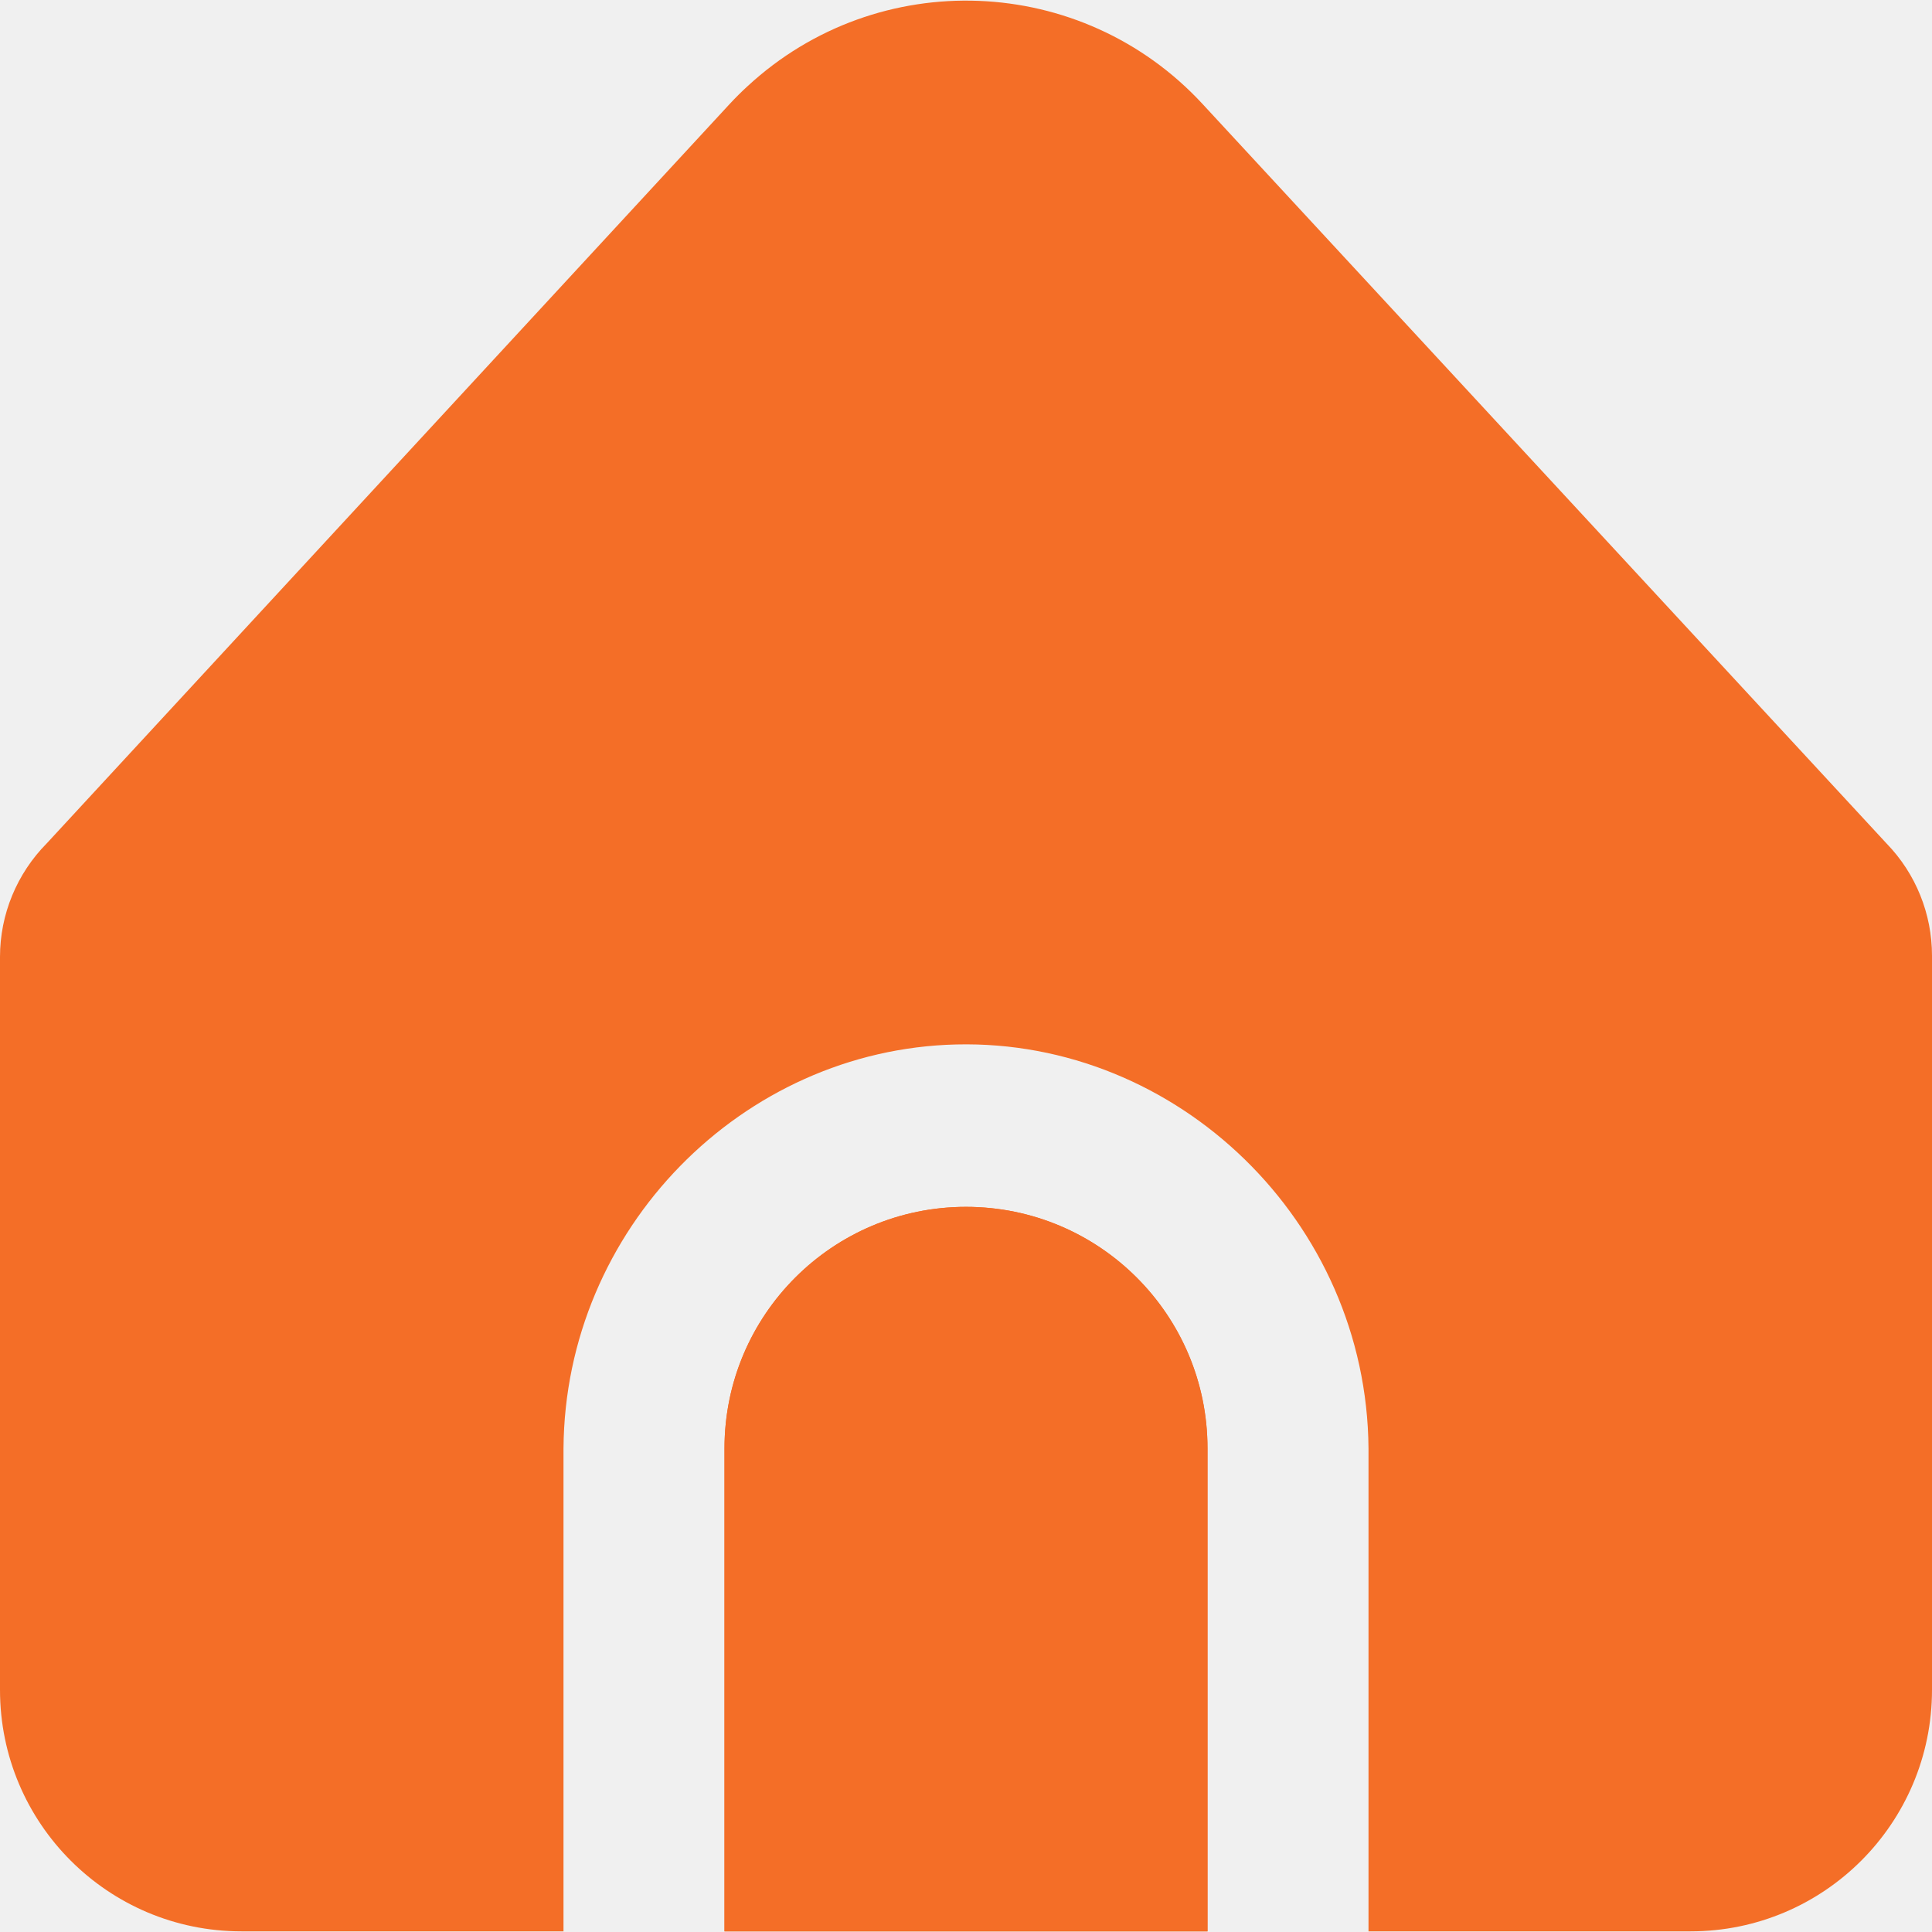
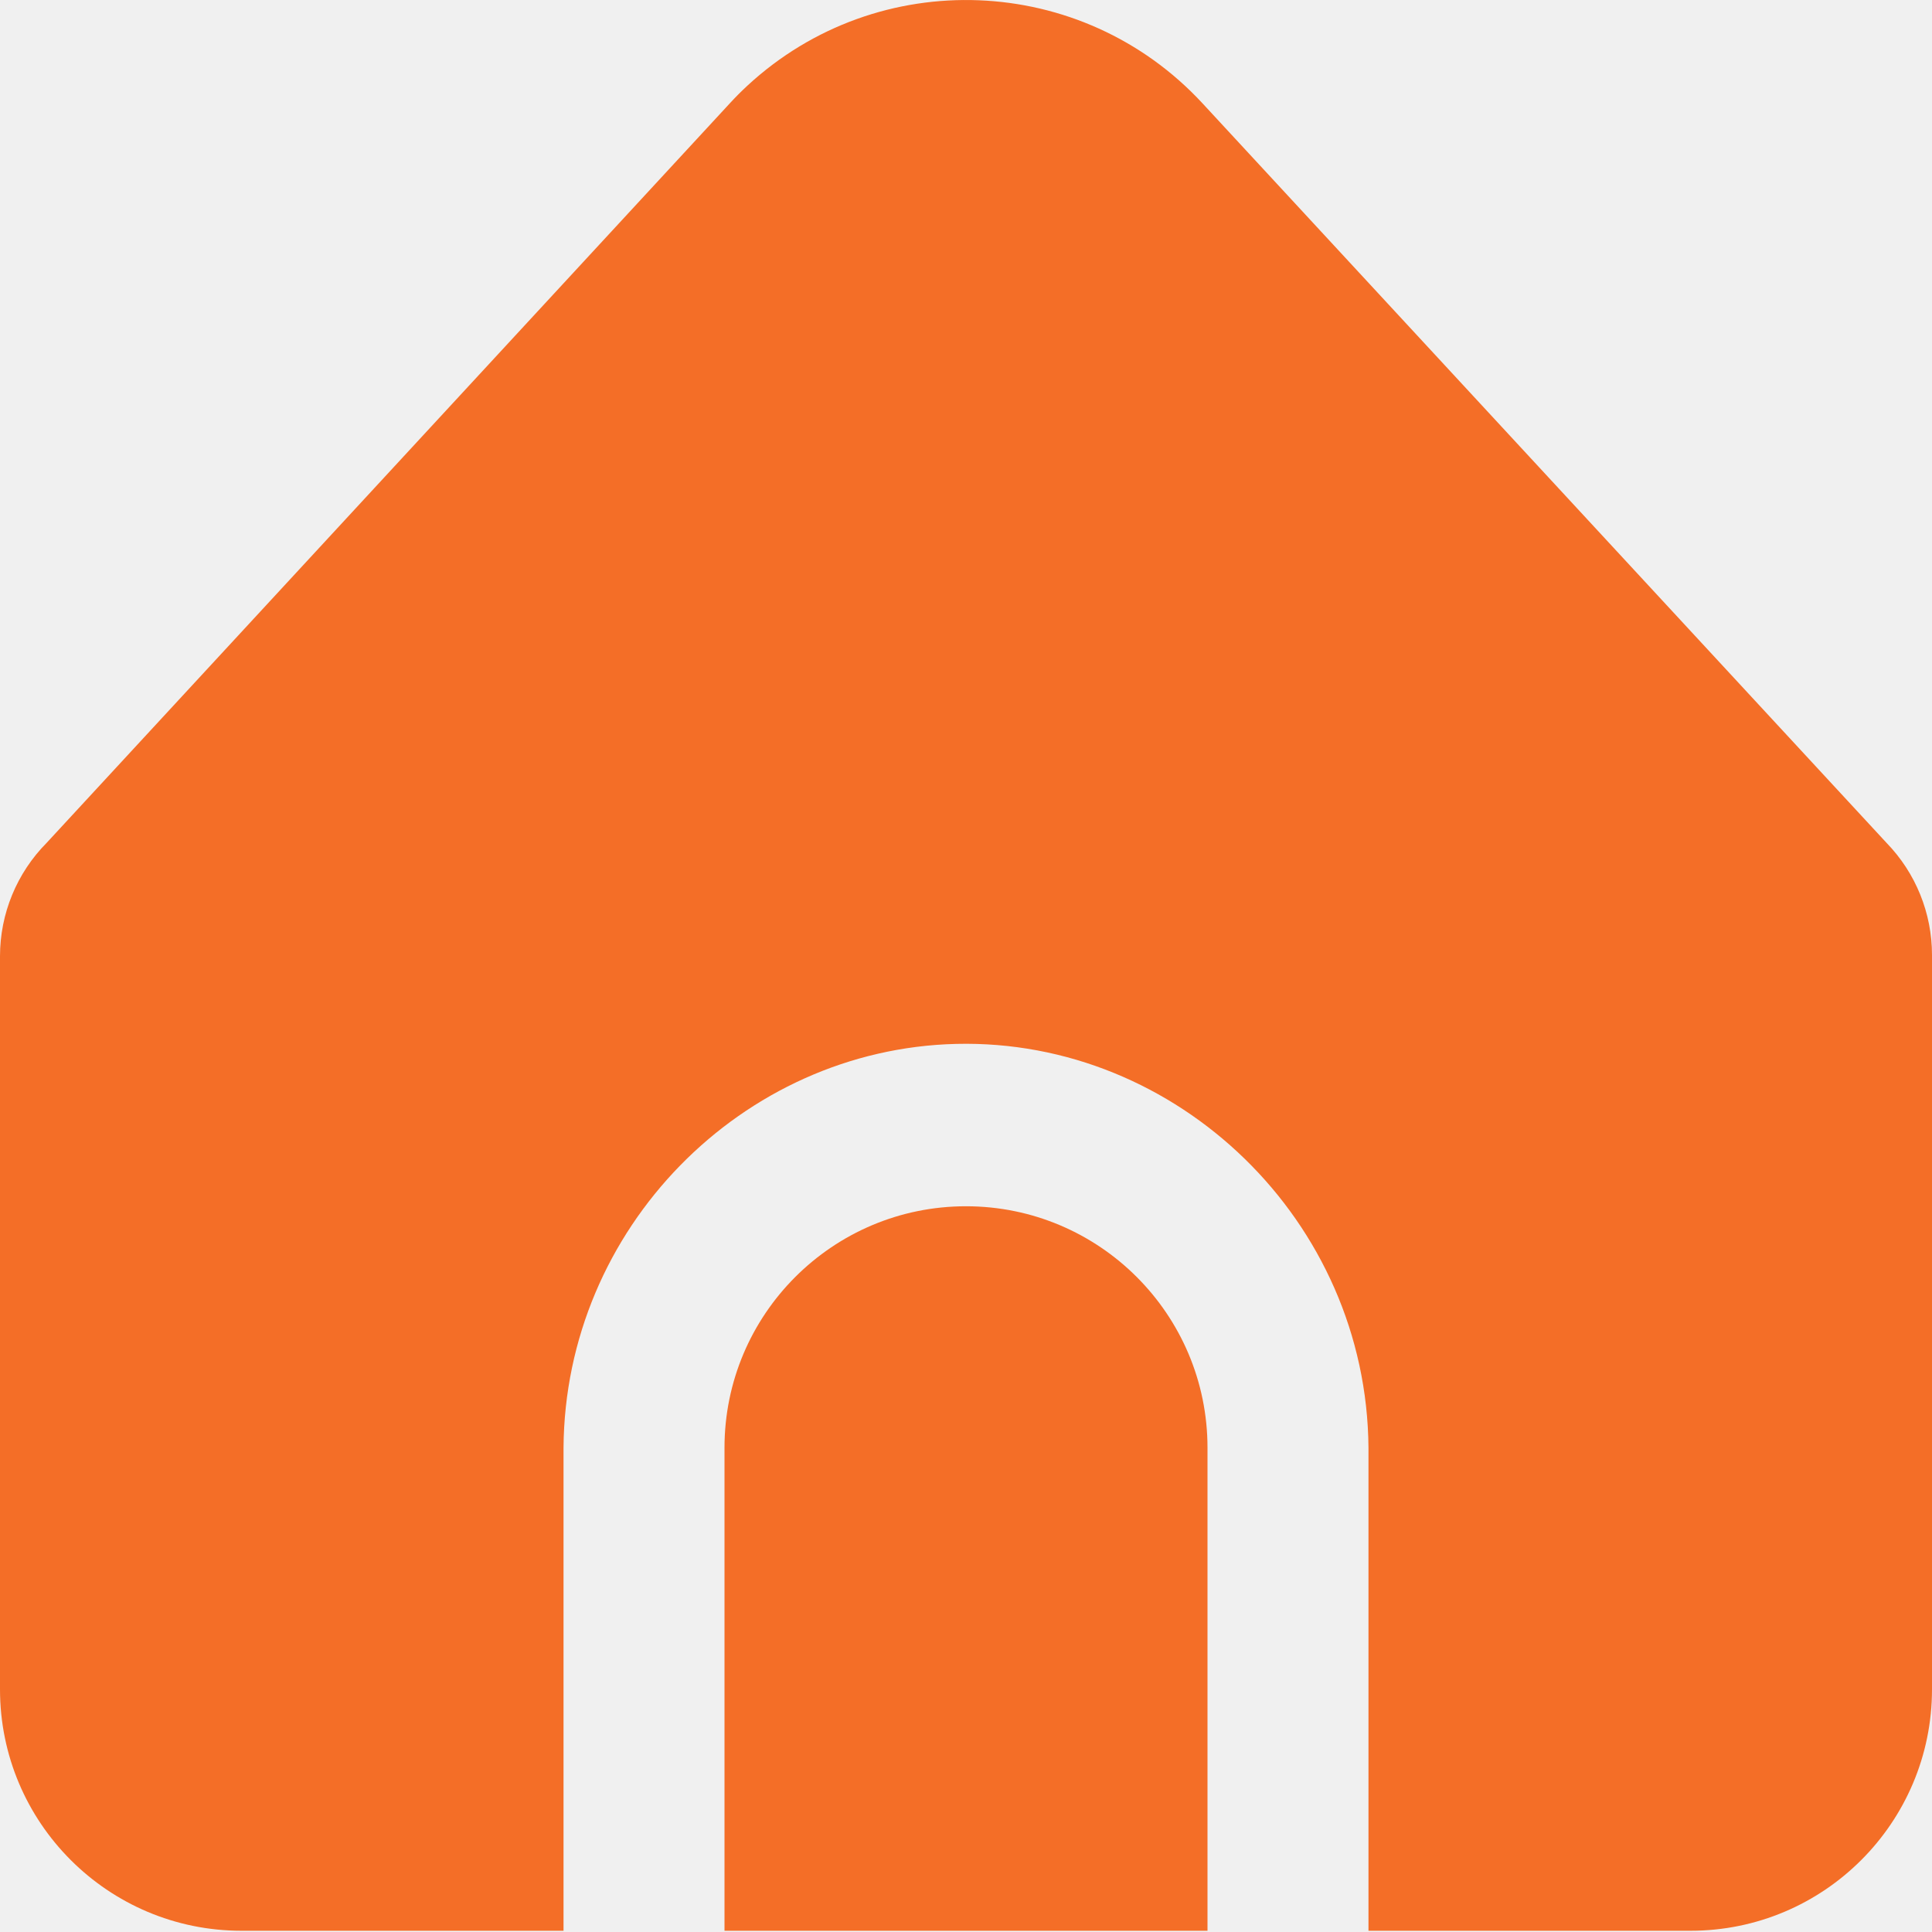
- <svg xmlns="http://www.w3.org/2000/svg" width="18" height="18" viewBox="0 0 18 18" fill="none">
-   <g clip-path="url(#clip0_58_2)">
-     <path d="M9 11.244C7.757 11.244 6.75 12.252 6.75 13.494V17.994H11.25V13.494C11.25 12.252 10.243 11.244 9 11.244Z" fill="#F46E27" />
-     <path d="M12.75 13.494V17.994H15.75C16.993 17.994 18 16.987 18 15.744V8.904C18 8.514 17.849 8.14 17.578 7.86L11.204 0.969C10.08 -0.247 8.182 -0.322 6.965 0.803C6.907 0.856 6.851 0.912 6.798 0.969L0.436 7.857C0.157 8.139 -0 8.519 5.32206e-08 8.915V15.744C5.32206e-08 16.987 1.007 17.994 2.25 17.994H5.25V13.494C5.264 11.449 6.915 9.779 8.909 9.731C10.969 9.681 12.734 11.38 12.75 13.494Z" fill="#F46E27" />
-     <path d="M9 11.244C7.757 11.244 6.75 12.252 6.75 13.494V17.994H11.25V13.494C11.25 12.252 10.243 11.244 9 11.244Z" fill="#F46E27" />
-   </g>
-   <defs>
-     <clipPath id="clip0_58_2">
-       <rect width="18" height="18" fill="white" />
-     </clipPath>
-   </defs>
+ <svg xmlns="http://www.w3.org/2000/svg" width="25" height="25" viewBox="0 0 25 25" fill="none">
+   <path d="M17.708 18.734V24.984H21.875C23.601 24.984 25 23.585 25 21.859V12.358C25 11.817 24.79 11.297 24.413 10.908L15.562 1.339C14 -0.351 11.363 -0.455 9.673 1.107C9.593 1.181 9.516 1.258 9.442 1.339L0.605 10.905C0.217 11.296 -0 11.824 7.3918e-08 12.374V21.859C7.3918e-08 23.585 1.399 24.984 3.125 24.984H7.292V18.734C7.311 15.894 9.604 13.575 12.373 13.508C15.235 13.439 17.686 15.798 17.708 18.734Z" fill="#F46E27" />
+   <path d="M12.5 15.609C10.774 15.609 9.375 17.009 9.375 18.734V24.984H15.625V18.734C15.625 17.009 14.226 15.609 12.5 15.609Z" fill="#F46E27" />
</svg>
